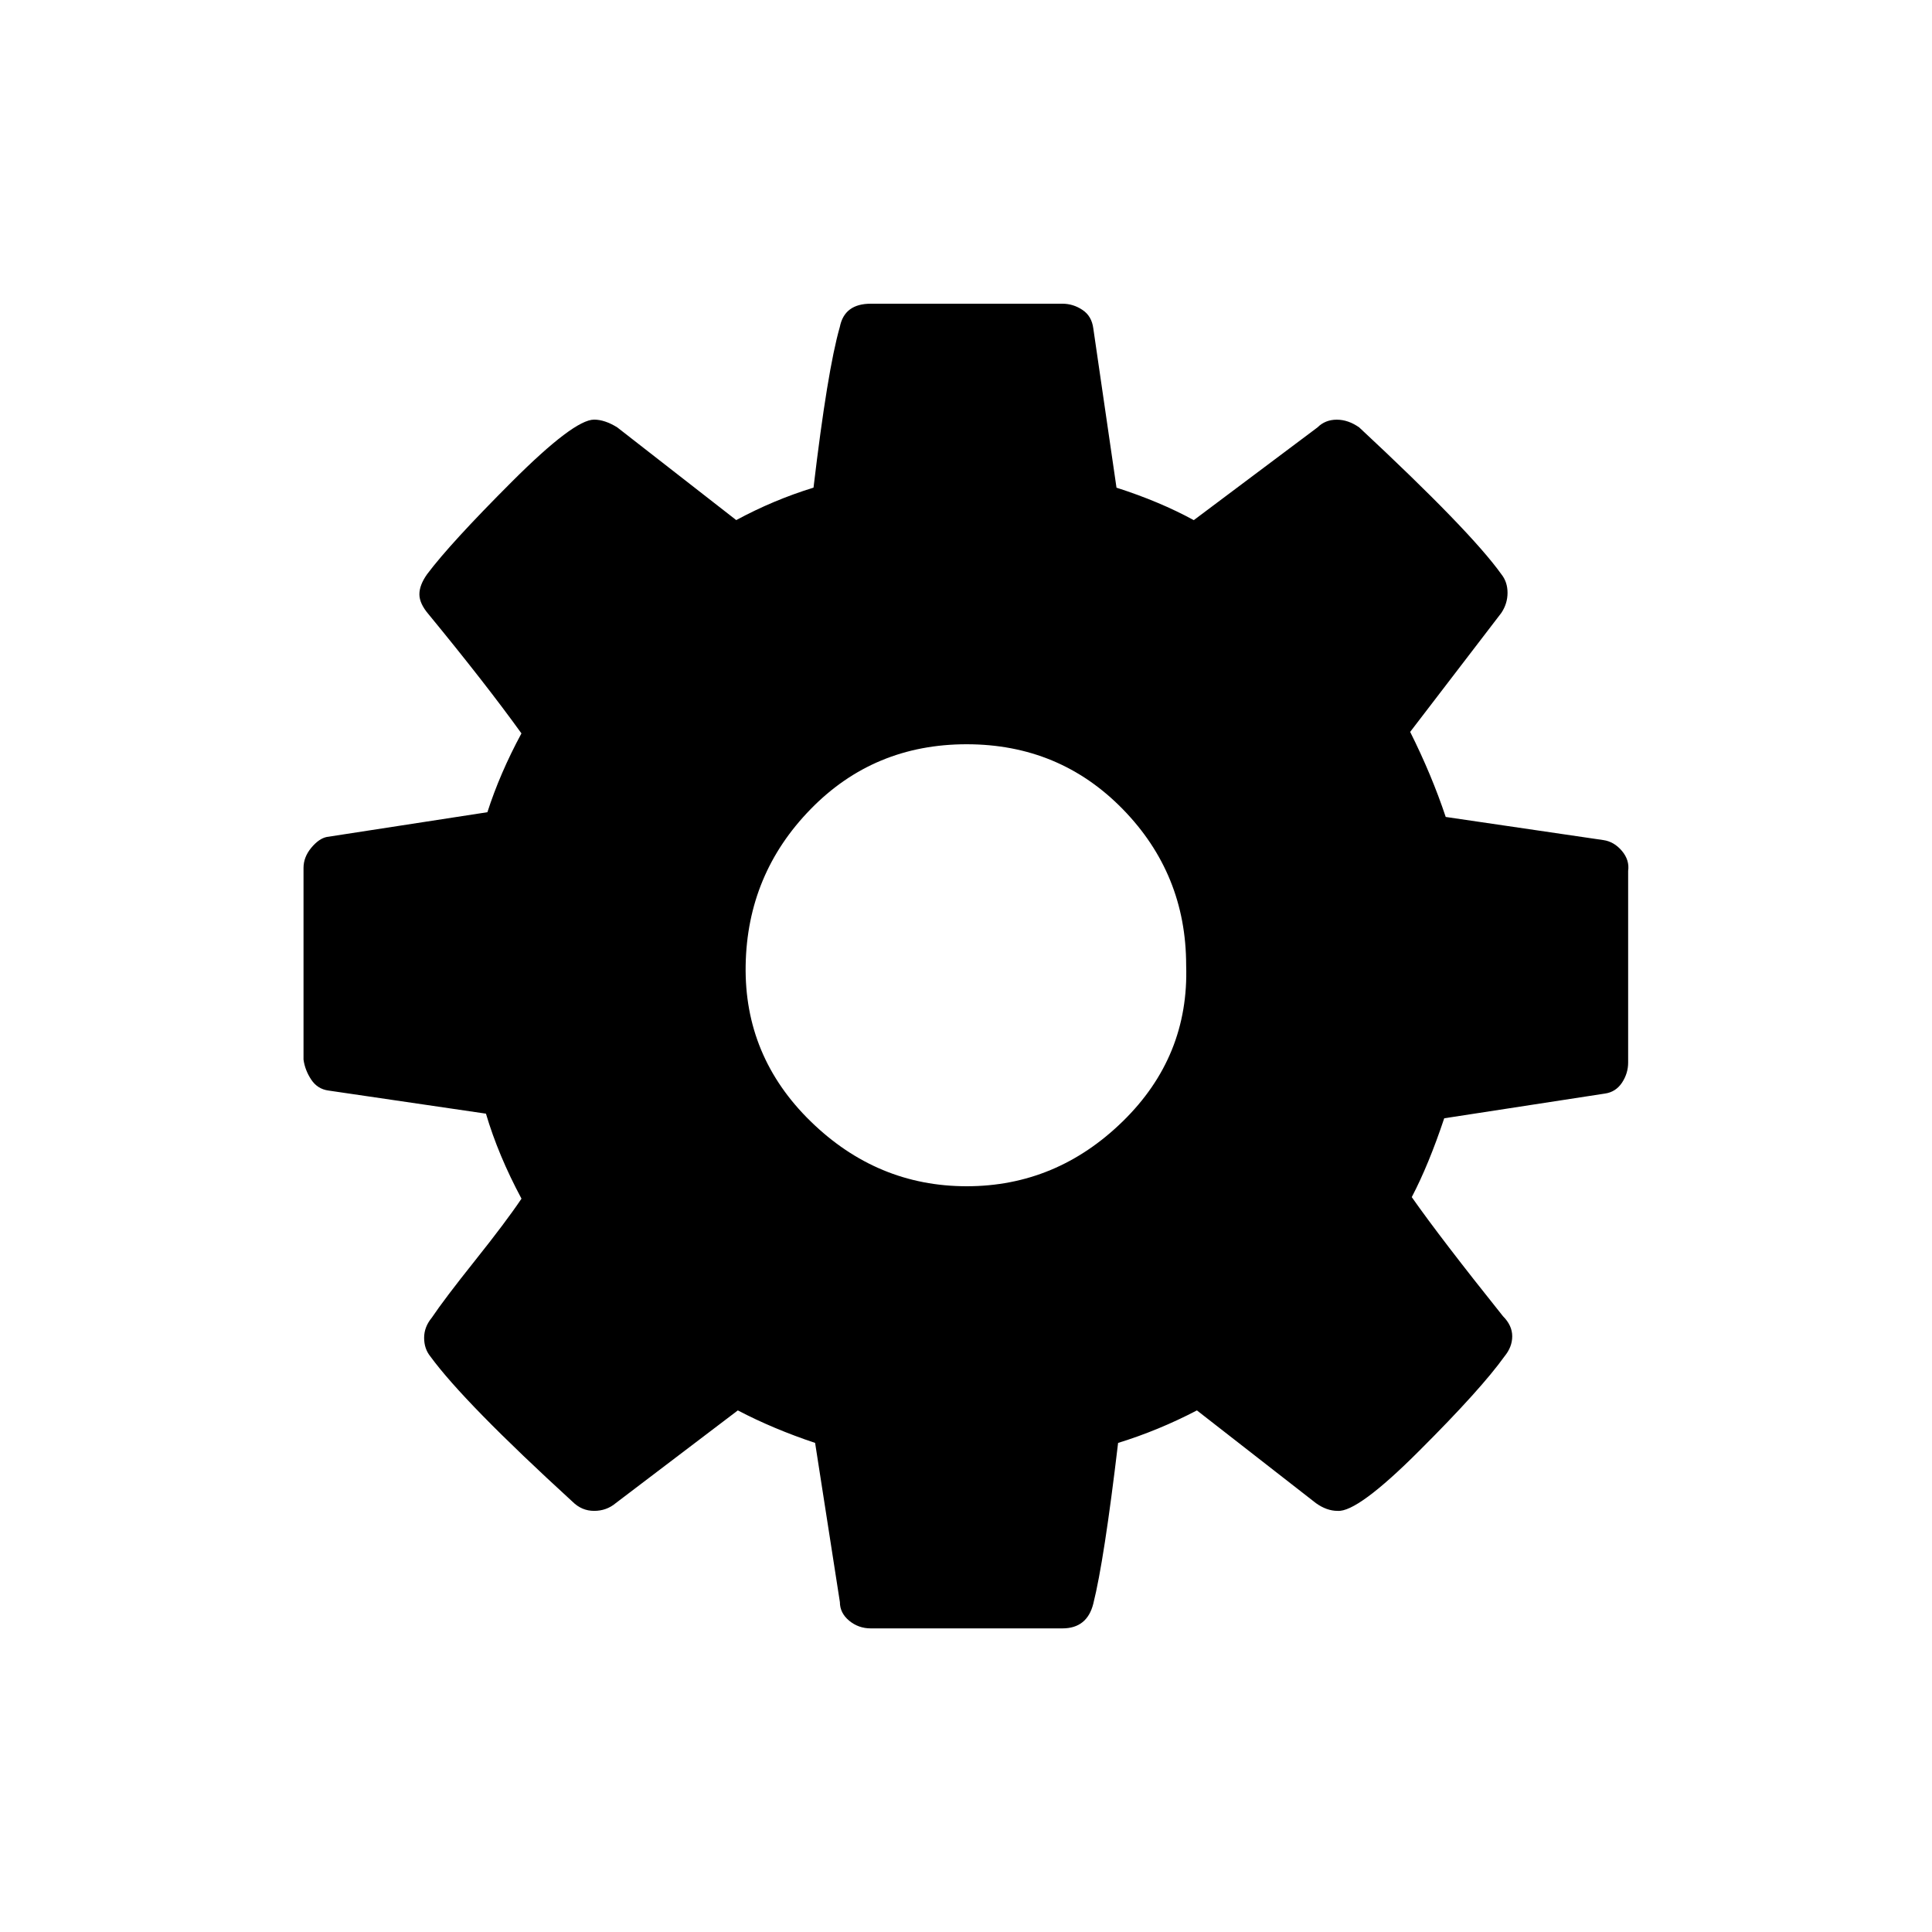
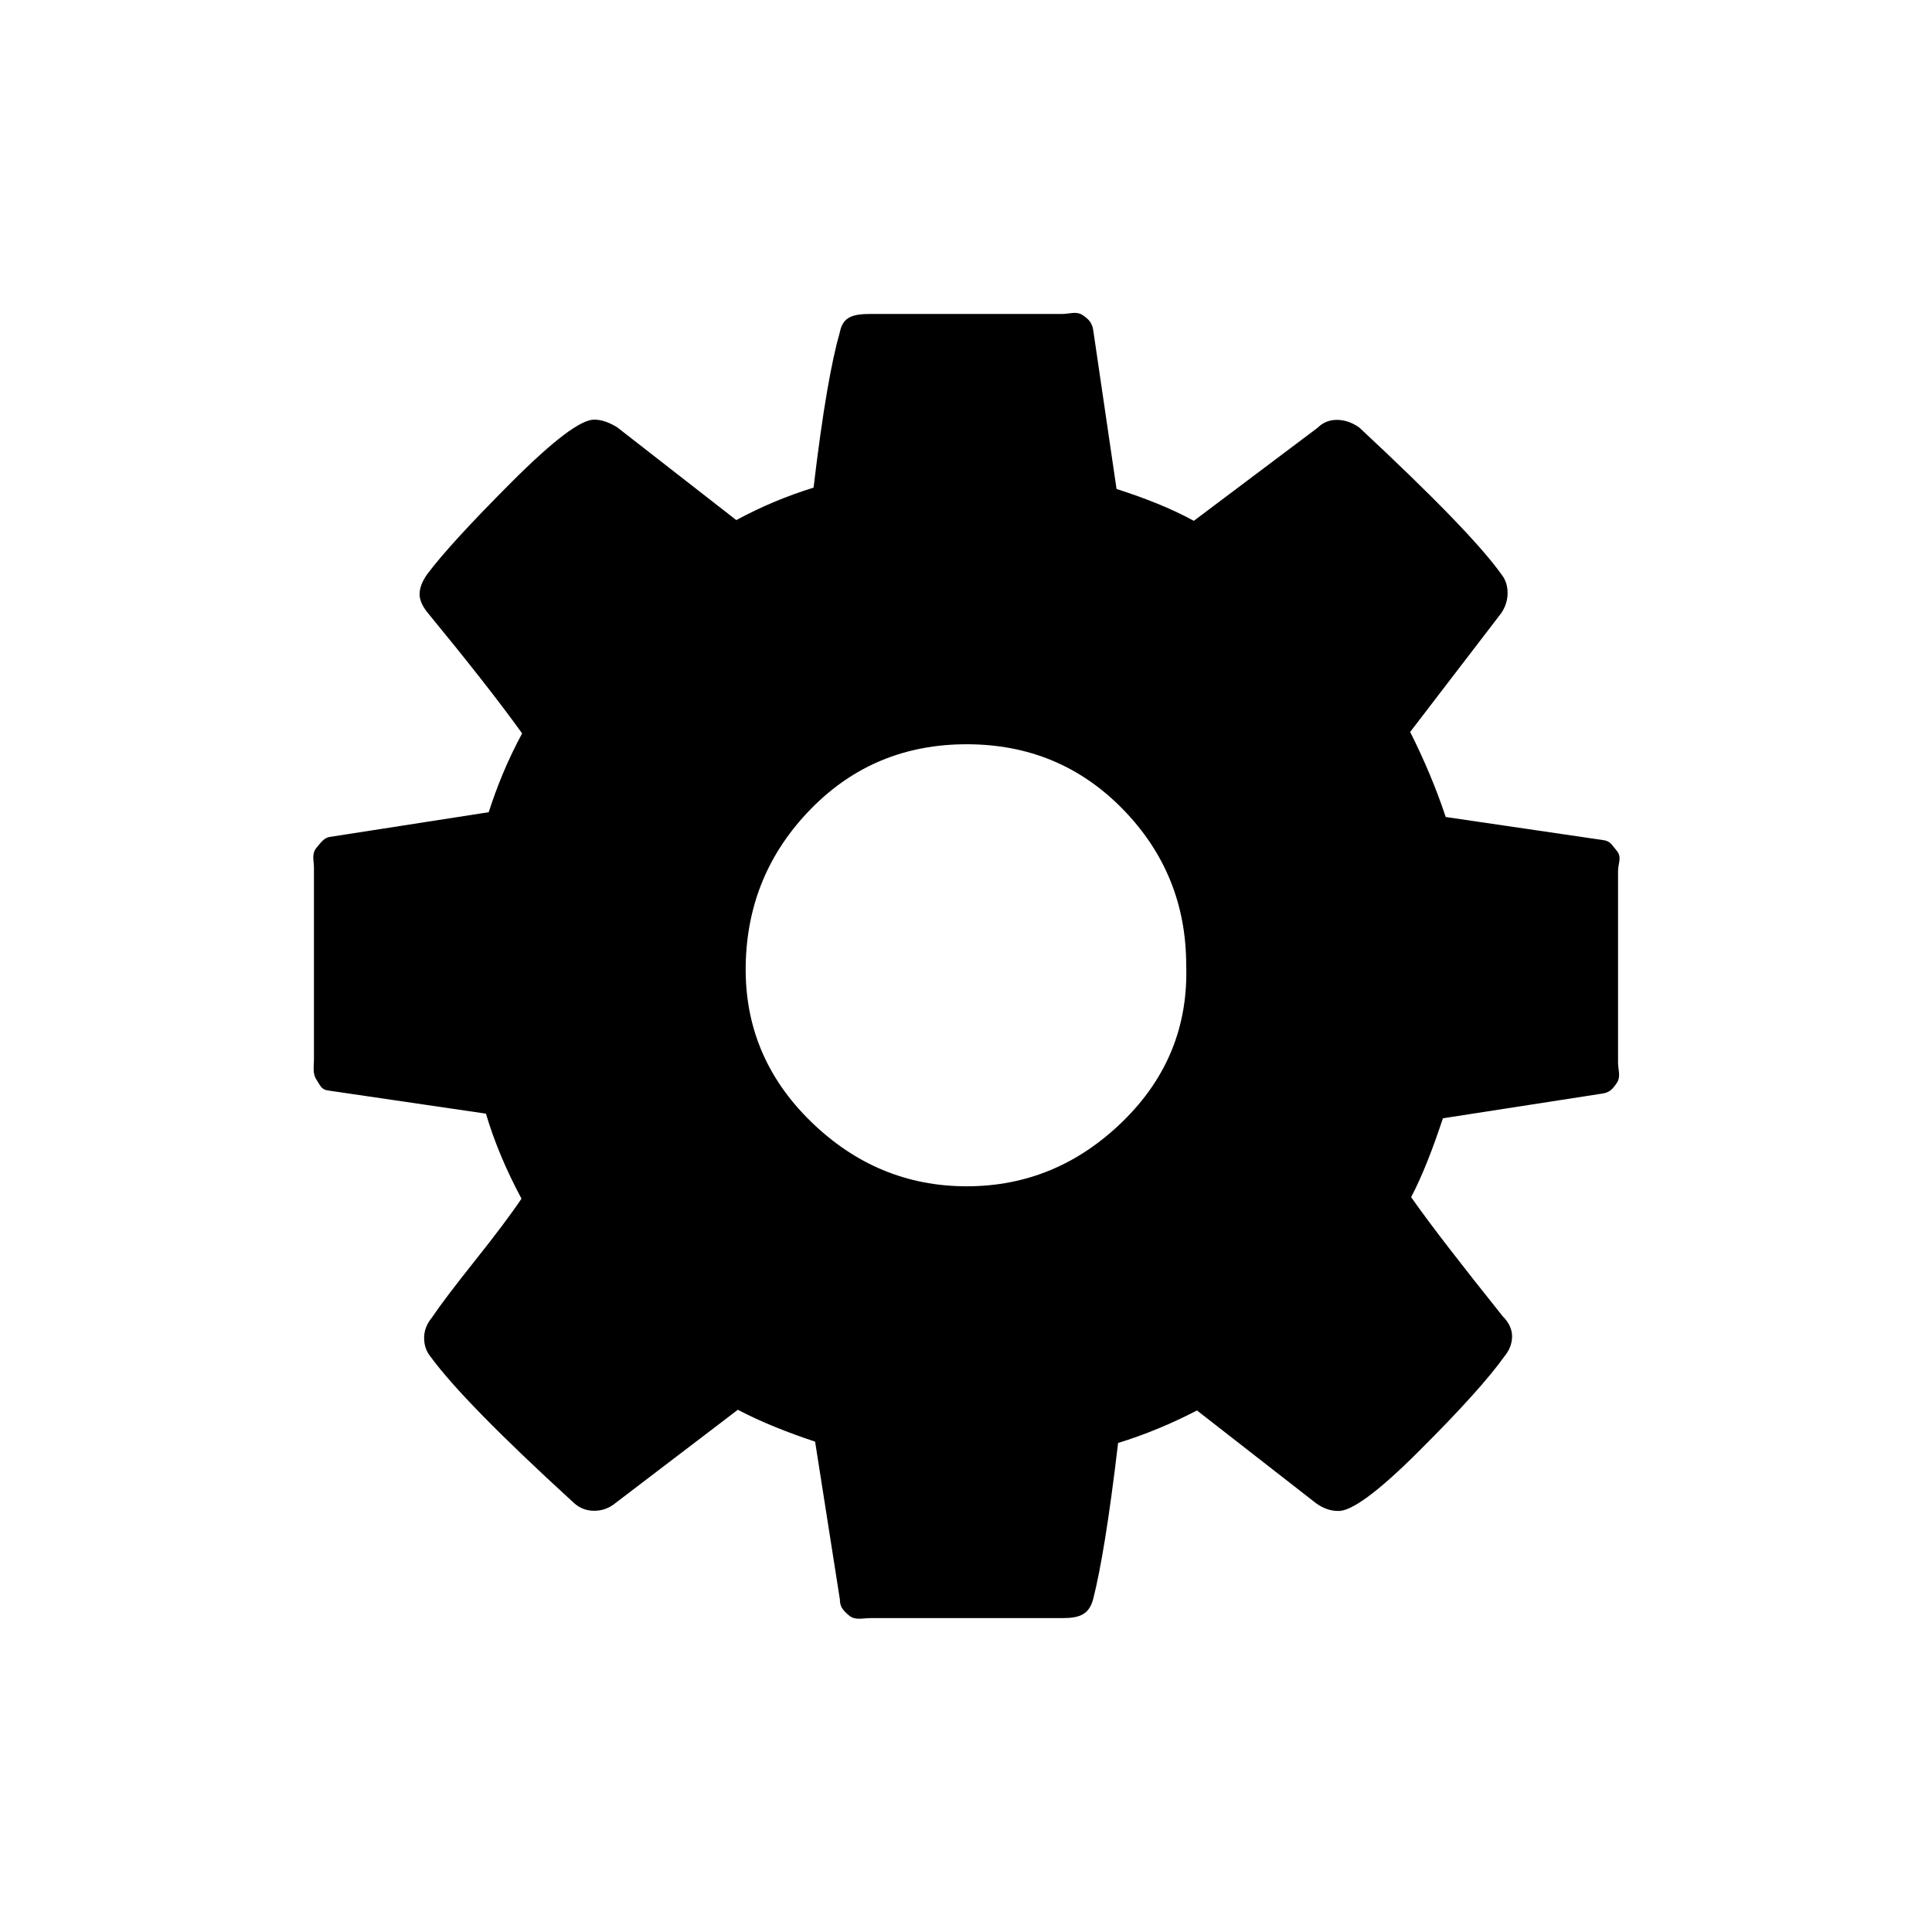
<svg xmlns="http://www.w3.org/2000/svg" version="1.1" id="Layer_1" x="0px" y="0px" width="40px" height="40px" viewBox="0 0 40 40" enable-background="new 0 0 40 40" xml:space="preserve">
  <g>
-     <path d="M33.709,18.032v3.969c0,0.148-0.043,0.287-0.128,0.416c-0.085,0.127-0.203,0.203-0.352,0.224l-3.328,0.512   c-0.214,0.64-0.438,1.185-0.672,1.632c0.404,0.576,1.034,1.397,1.888,2.465c0.128,0.128,0.192,0.267,0.192,0.416   s-0.054,0.287-0.16,0.416c-0.32,0.447-0.907,1.099-1.761,1.951c-0.853,0.854-1.419,1.27-1.695,1.248   c-0.149,0-0.299-0.053-0.448-0.16l-2.464-1.92c-0.533,0.278-1.077,0.502-1.632,0.673c-0.192,1.62-0.363,2.73-0.513,3.327   c-0.085,0.342-0.299,0.513-0.64,0.513h-3.968c-0.171,0-0.32-0.054-0.448-0.16c-0.128-0.107-0.191-0.235-0.191-0.384l-0.513-3.296   c-0.575-0.192-1.109-0.416-1.6-0.673l-2.528,1.92c-0.128,0.107-0.277,0.16-0.447,0.16c-0.172,0-0.32-0.063-0.449-0.191   c-1.492-1.365-2.475-2.368-2.943-3.008c-0.086-0.107-0.128-0.235-0.128-0.385c0-0.148,0.053-0.288,0.159-0.416   c0.172-0.256,0.47-0.65,0.896-1.184s0.746-0.96,0.961-1.28c-0.32-0.597-0.566-1.184-0.736-1.76l-3.264-0.479   c-0.15-0.021-0.268-0.097-0.353-0.225s-0.14-0.267-0.16-0.416v-3.968c0-0.149,0.054-0.288,0.16-0.416s0.213-0.202,0.319-0.224   l3.328-0.513c0.171-0.532,0.405-1.077,0.705-1.632c-0.492-0.683-1.132-1.504-1.921-2.464c-0.128-0.149-0.192-0.288-0.192-0.416   s0.054-0.267,0.16-0.416c0.32-0.427,0.906-1.066,1.76-1.92c0.854-0.853,1.419-1.28,1.697-1.28c0.148,0,0.309,0.054,0.479,0.16   l2.464,1.92c0.512-0.277,1.045-0.501,1.6-0.672c0.192-1.621,0.373-2.73,0.545-3.328c0.063-0.32,0.276-0.48,0.64-0.48h3.968   c0.149,0,0.288,0.043,0.416,0.129c0.128,0.085,0.202,0.213,0.224,0.384l0.48,3.296c0.597,0.191,1.131,0.416,1.6,0.672l2.561-1.92   c0.106-0.106,0.24-0.16,0.399-0.16c0.16,0,0.314,0.054,0.465,0.16c1.535,1.43,2.517,2.443,2.943,3.04   c0.085,0.106,0.128,0.235,0.128,0.384c0,0.149-0.043,0.288-0.128,0.416l-1.888,2.464c0.299,0.598,0.544,1.185,0.736,1.761   l3.264,0.479c0.148,0.021,0.277,0.097,0.384,0.224C33.688,17.745,33.73,17.884,33.709,18.032z M24.558,19.984   c0-1.259-0.438-2.336-1.312-3.231c-0.875-0.896-1.952-1.344-3.232-1.344c-1.279,0-2.357,0.447-3.231,1.344   c-0.875,0.896-1.323,1.973-1.345,3.231s0.428,2.337,1.345,3.232s1.995,1.344,3.231,1.344c1.237,0,2.315-0.448,3.232-1.344   S24.6,21.243,24.558,19.984z" />
+     <path d="M33.5,18.032v3.969c0,0.147,0.062,0.287-0.023,0.416c-0.085,0.127-0.15,0.203-0.301,0.224l-3.302,0.512   c-0.213,0.641-0.424,1.186-0.658,1.633c0.404,0.576,1.041,1.396,1.895,2.465c0.128,0.128,0.195,0.268,0.195,0.416   s-0.053,0.287-0.159,0.416c-0.319,0.447-0.905,1.1-1.759,1.951c-0.854,0.854-1.419,1.27-1.694,1.248   c-0.149,0-0.299-0.053-0.448-0.16l-2.464-1.92c-0.533,0.277-1.077,0.502-1.633,0.673c-0.191,1.62-0.362,2.622-0.513,3.22   c-0.085,0.342-0.299,0.406-0.64,0.406h-3.968c-0.171,0-0.32,0.053-0.448-0.053c-0.128-0.107-0.191-0.183-0.191-0.331l-0.513-3.269   c-0.575-0.192-1.109-0.403-1.6-0.66l-2.528,1.927c-0.128,0.107-0.277,0.164-0.447,0.164c-0.172,0-0.32-0.062-0.449-0.19   c-1.492-1.365-2.475-2.366-2.943-3.007c-0.086-0.107-0.128-0.233-0.128-0.384c0-0.148,0.053-0.288,0.159-0.416   c0.172-0.256,0.47-0.65,0.896-1.184c0.426-0.535,0.746-0.961,0.961-1.281c-0.32-0.596-0.566-1.184-0.736-1.76l-3.264-0.479   c-0.15-0.021-0.16-0.098-0.245-0.225C6.467,22.225,6.5,22.086,6.5,21.938v-3.969c0-0.149-0.054-0.288,0.052-0.416   c0.106-0.128,0.159-0.202,0.266-0.224l3.3-0.513c0.171-0.532,0.392-1.077,0.692-1.632c-0.492-0.683-1.139-1.504-1.928-2.464   c-0.128-0.149-0.195-0.288-0.195-0.416c0-0.128,0.052-0.267,0.158-0.416c0.32-0.427,0.906-1.066,1.76-1.92   c0.854-0.853,1.418-1.28,1.696-1.28c0.148,0,0.309,0.054,0.479,0.16l2.464,1.92c0.512-0.277,1.045-0.501,1.6-0.672   c0.192-1.621,0.373-2.624,0.545-3.222c0.063-0.32,0.276-0.374,0.64-0.374h3.968c0.148,0,0.288-0.063,0.416,0.023   c0.128,0.085,0.202,0.16,0.224,0.331l0.48,3.27c0.597,0.191,1.131,0.403,1.6,0.659l2.562-1.926c0.105-0.106,0.24-0.164,0.398-0.164   c0.16,0,0.314,0.052,0.465,0.158c1.535,1.43,2.518,2.442,2.943,3.04c0.085,0.106,0.128,0.234,0.128,0.383s-0.043,0.288-0.128,0.416   l-1.889,2.464c0.3,0.598,0.545,1.185,0.736,1.761l3.264,0.479c0.148,0.021,0.173,0.097,0.28,0.224   C33.583,17.745,33.5,17.884,33.5,18.032z M24.559,19.984c0-1.259-0.438-2.336-1.312-3.231c-0.875-0.896-1.952-1.344-3.232-1.344   c-1.279,0-2.357,0.447-3.231,1.344c-0.875,0.896-1.323,1.973-1.345,3.231c-0.022,1.258,0.428,2.336,1.345,3.232   s1.995,1.345,3.231,1.345c1.237,0,2.315-0.449,3.232-1.345S24.6,21.243,24.559,19.984z" />
  </g>
</svg>
